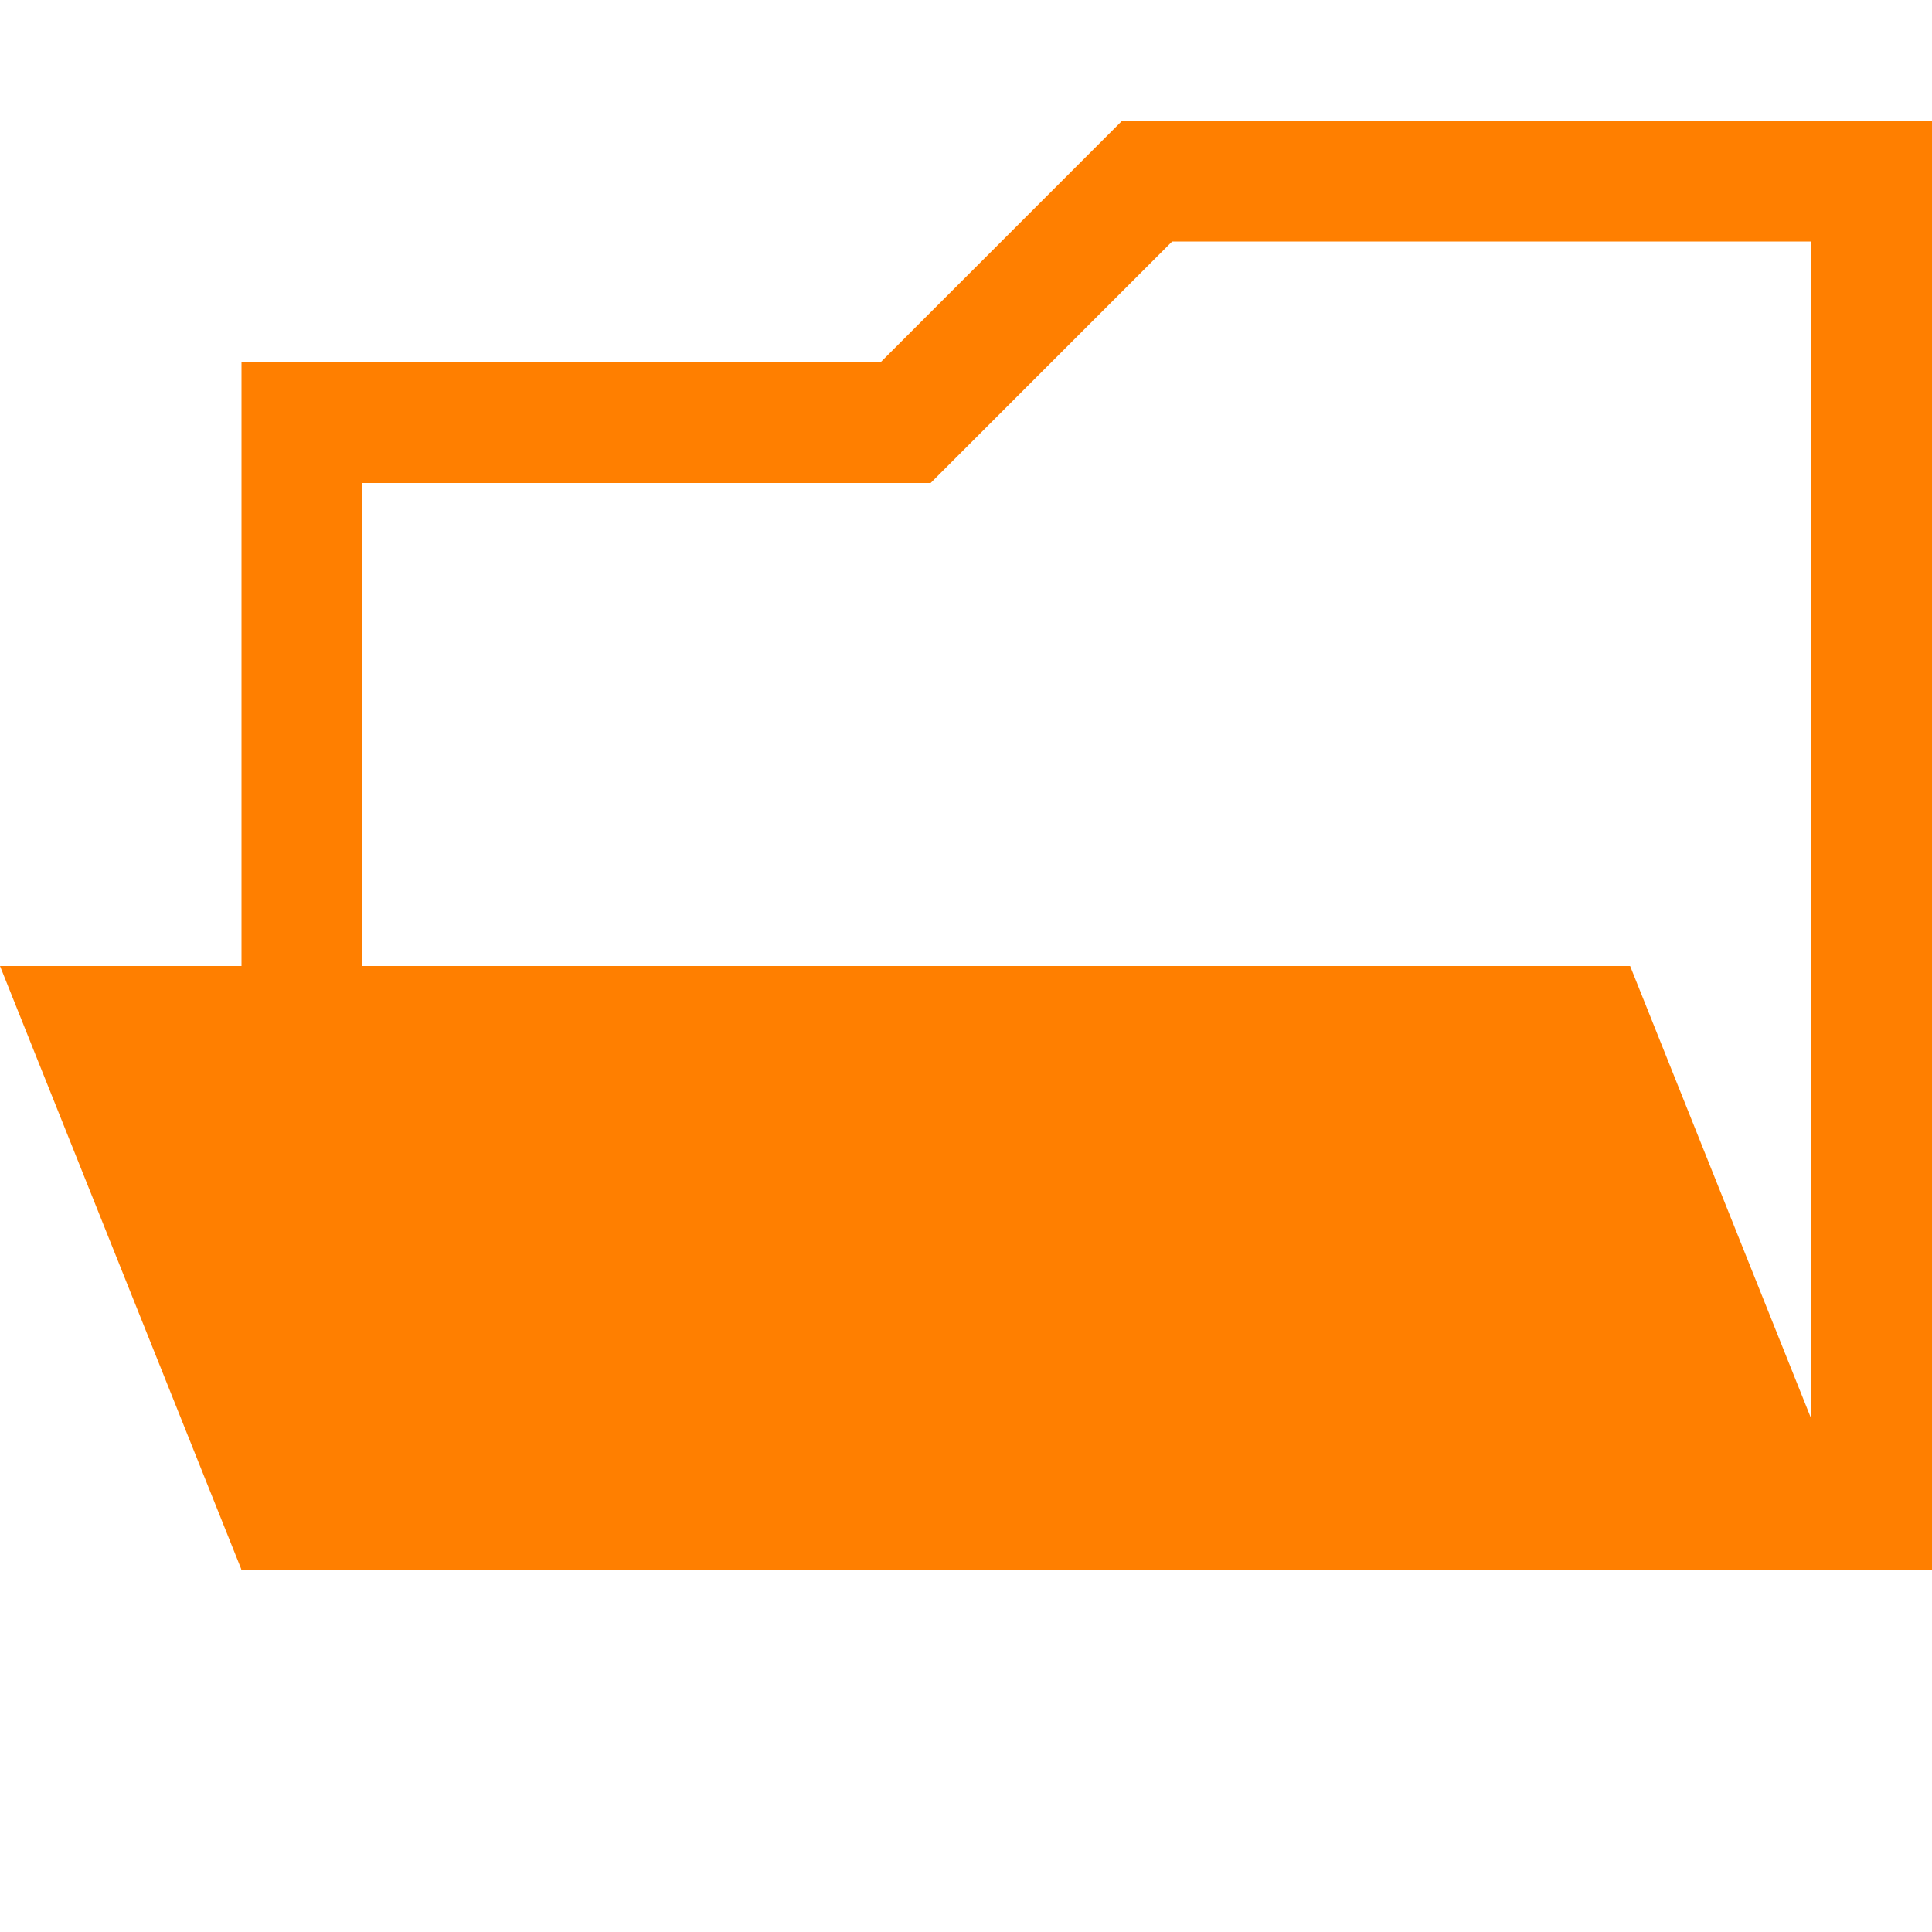
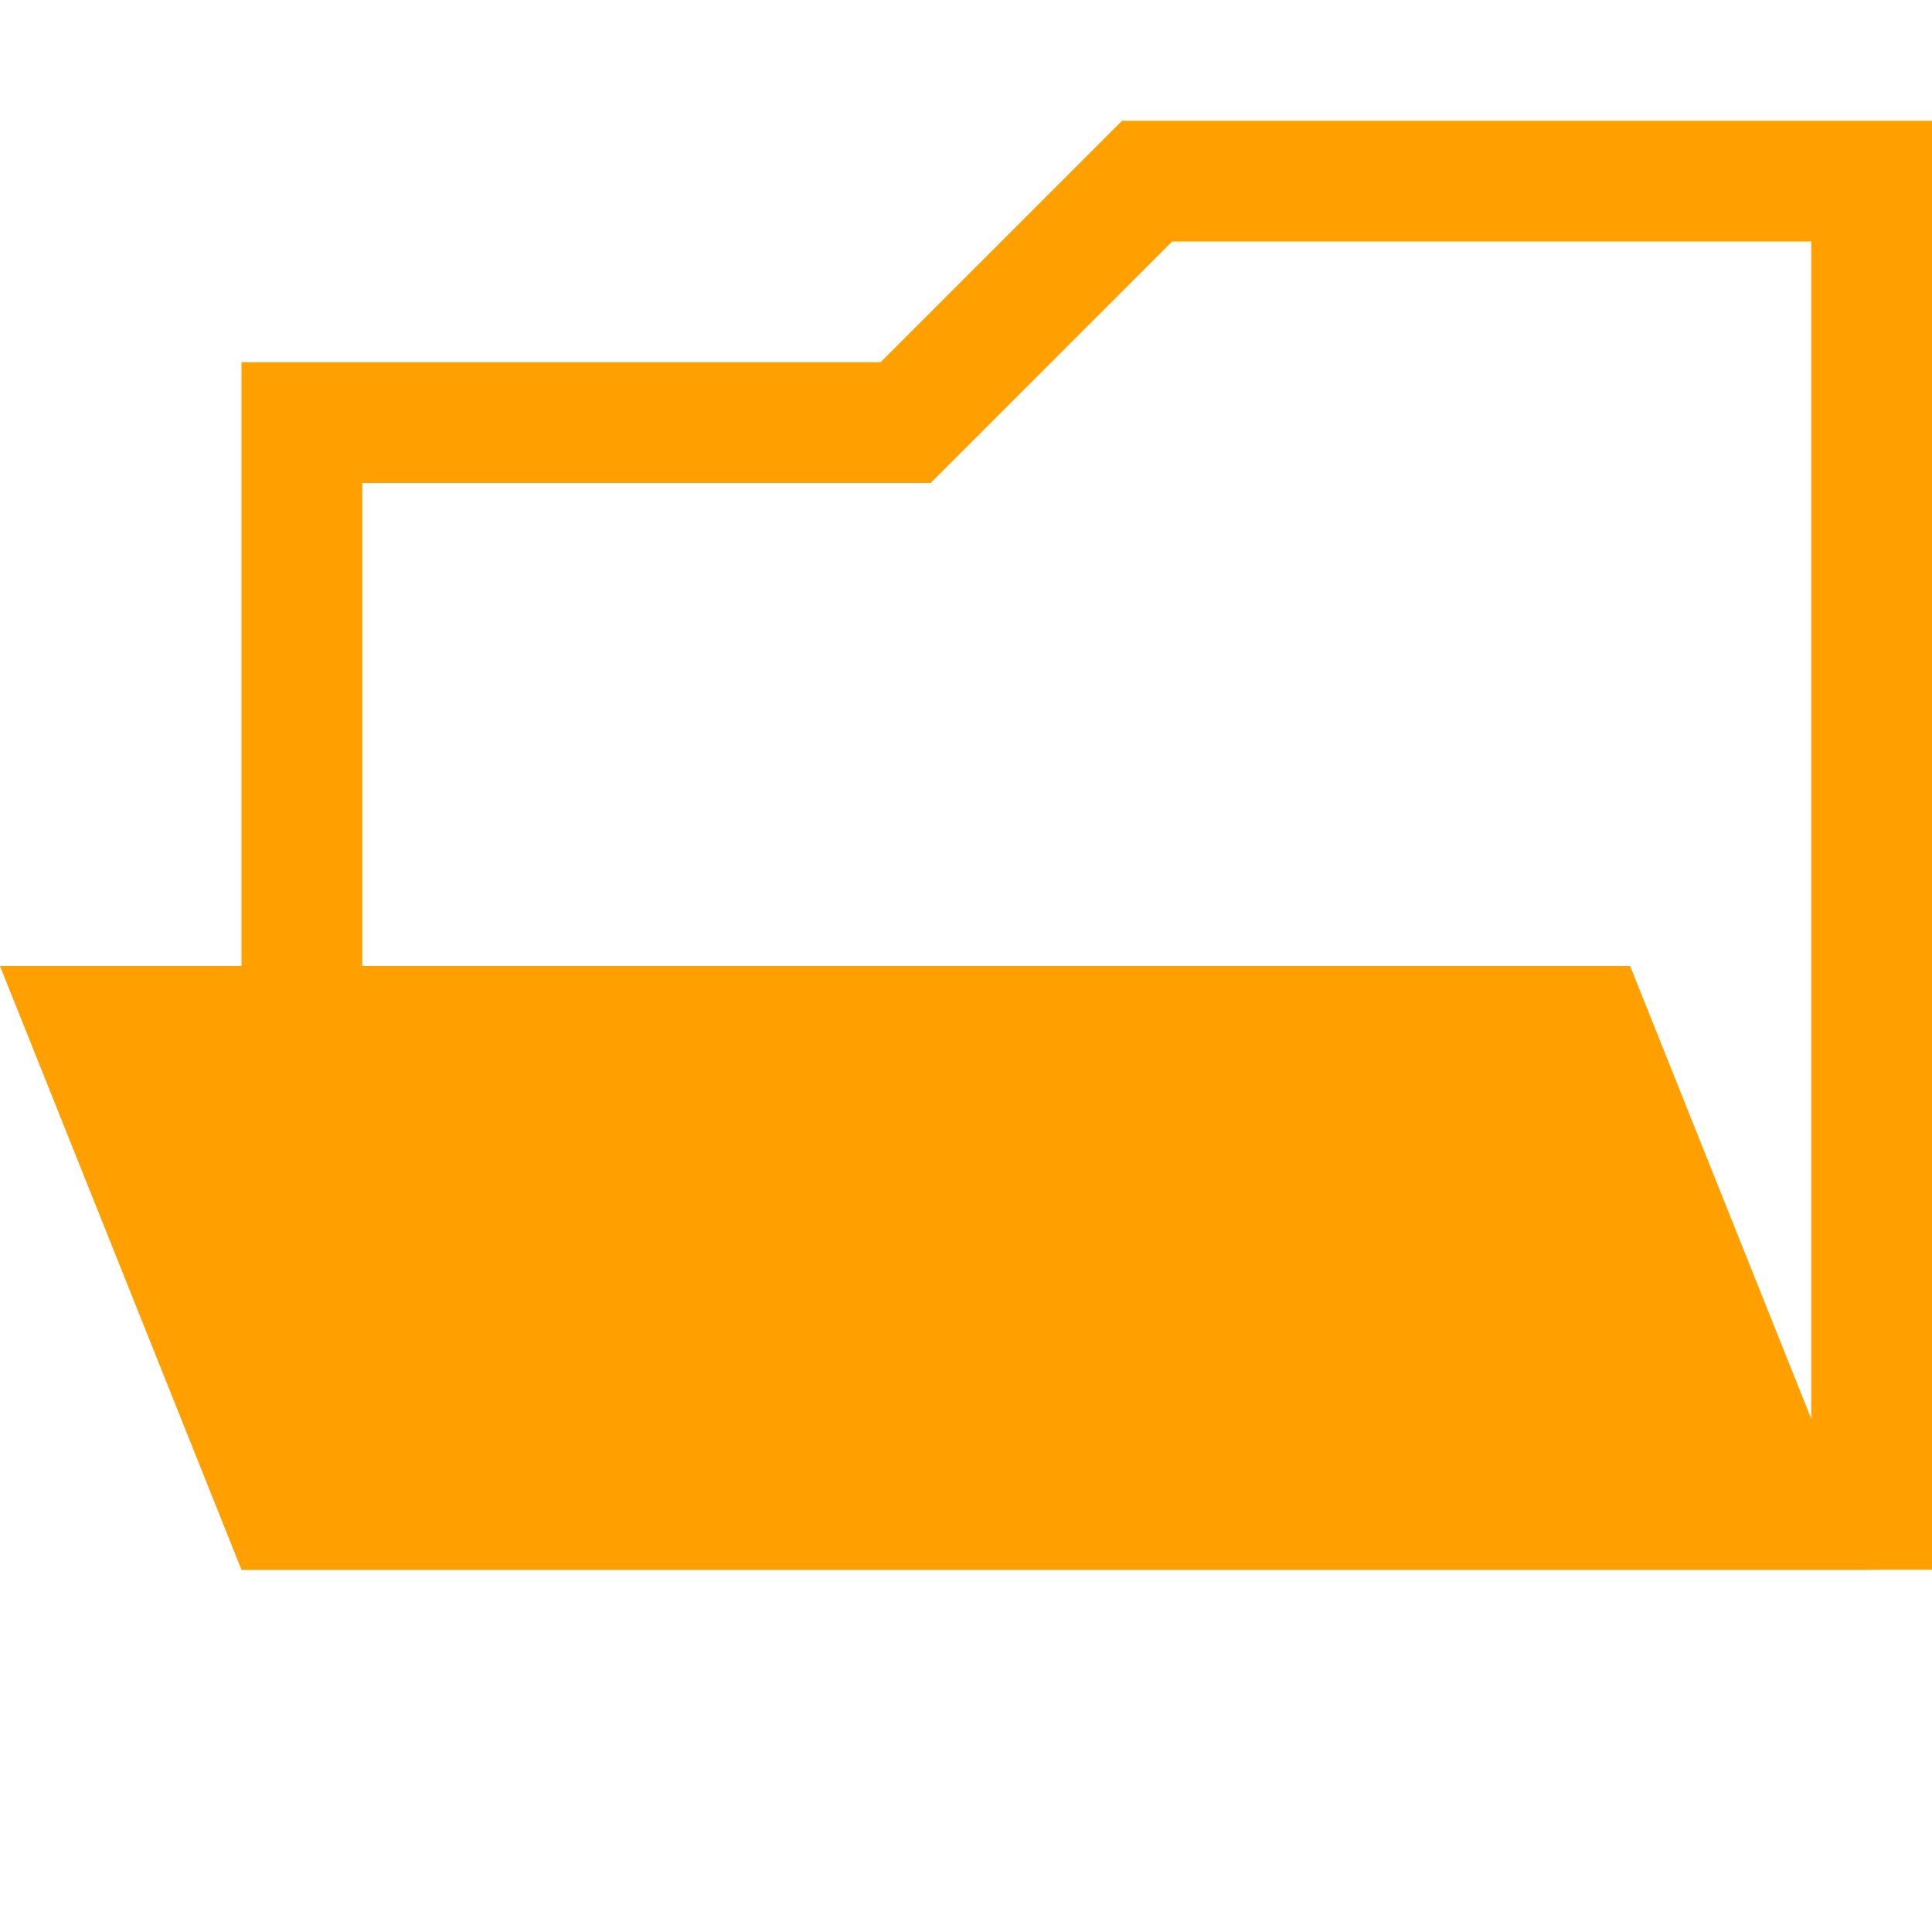
<svg xmlns="http://www.w3.org/2000/svg" version="1.1" width="320" height="320" viewbox="0 0 320 320">
-   <polygon points="50,70 150,70 190,30 310,30 310,250 50,250" fill="none" stroke="#ff7f00" stroke-width="20" />
-   <polygon points="0,160 270,160 310,260 40,260" fill="#ff7f00" />
+   <polygon points="50,70 150,70 190,30 310,30 310,250 50,250" fill="none" stroke="#ff9f00" stroke-width="20" />
+   <polygon points="0,160 270,160 310,260 40,260" fill="#ff9f00" />
</svg>
